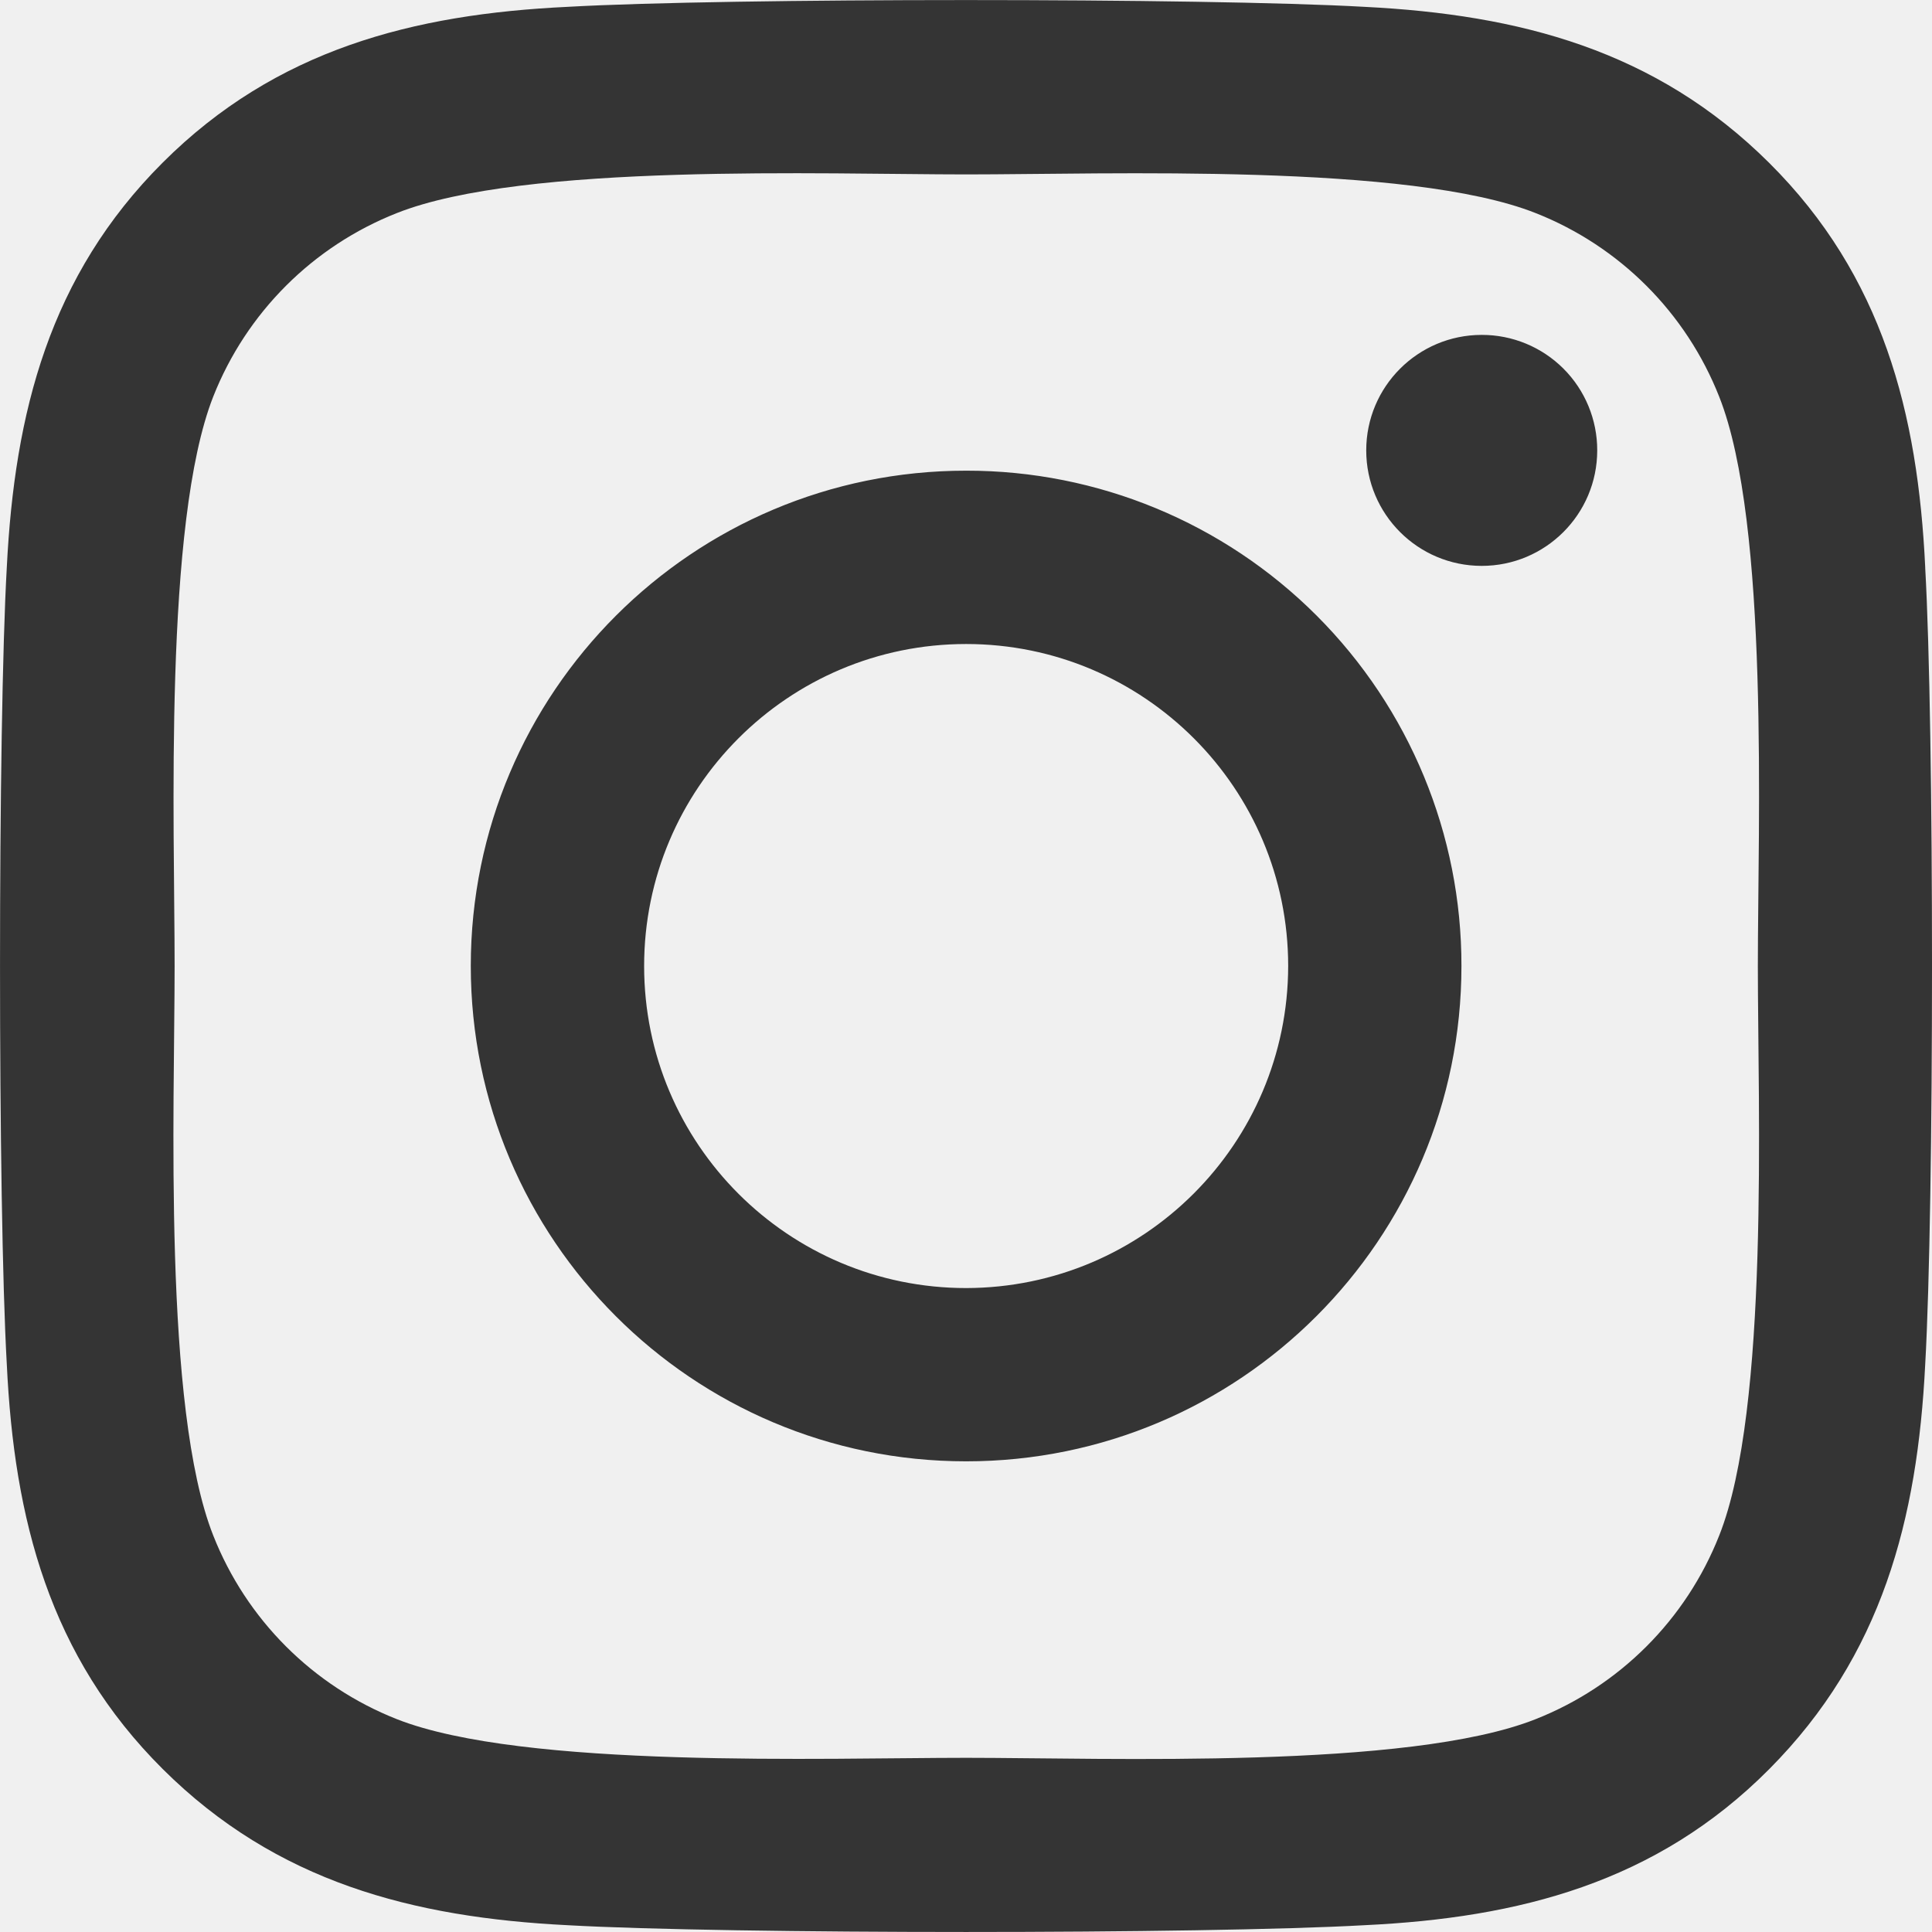
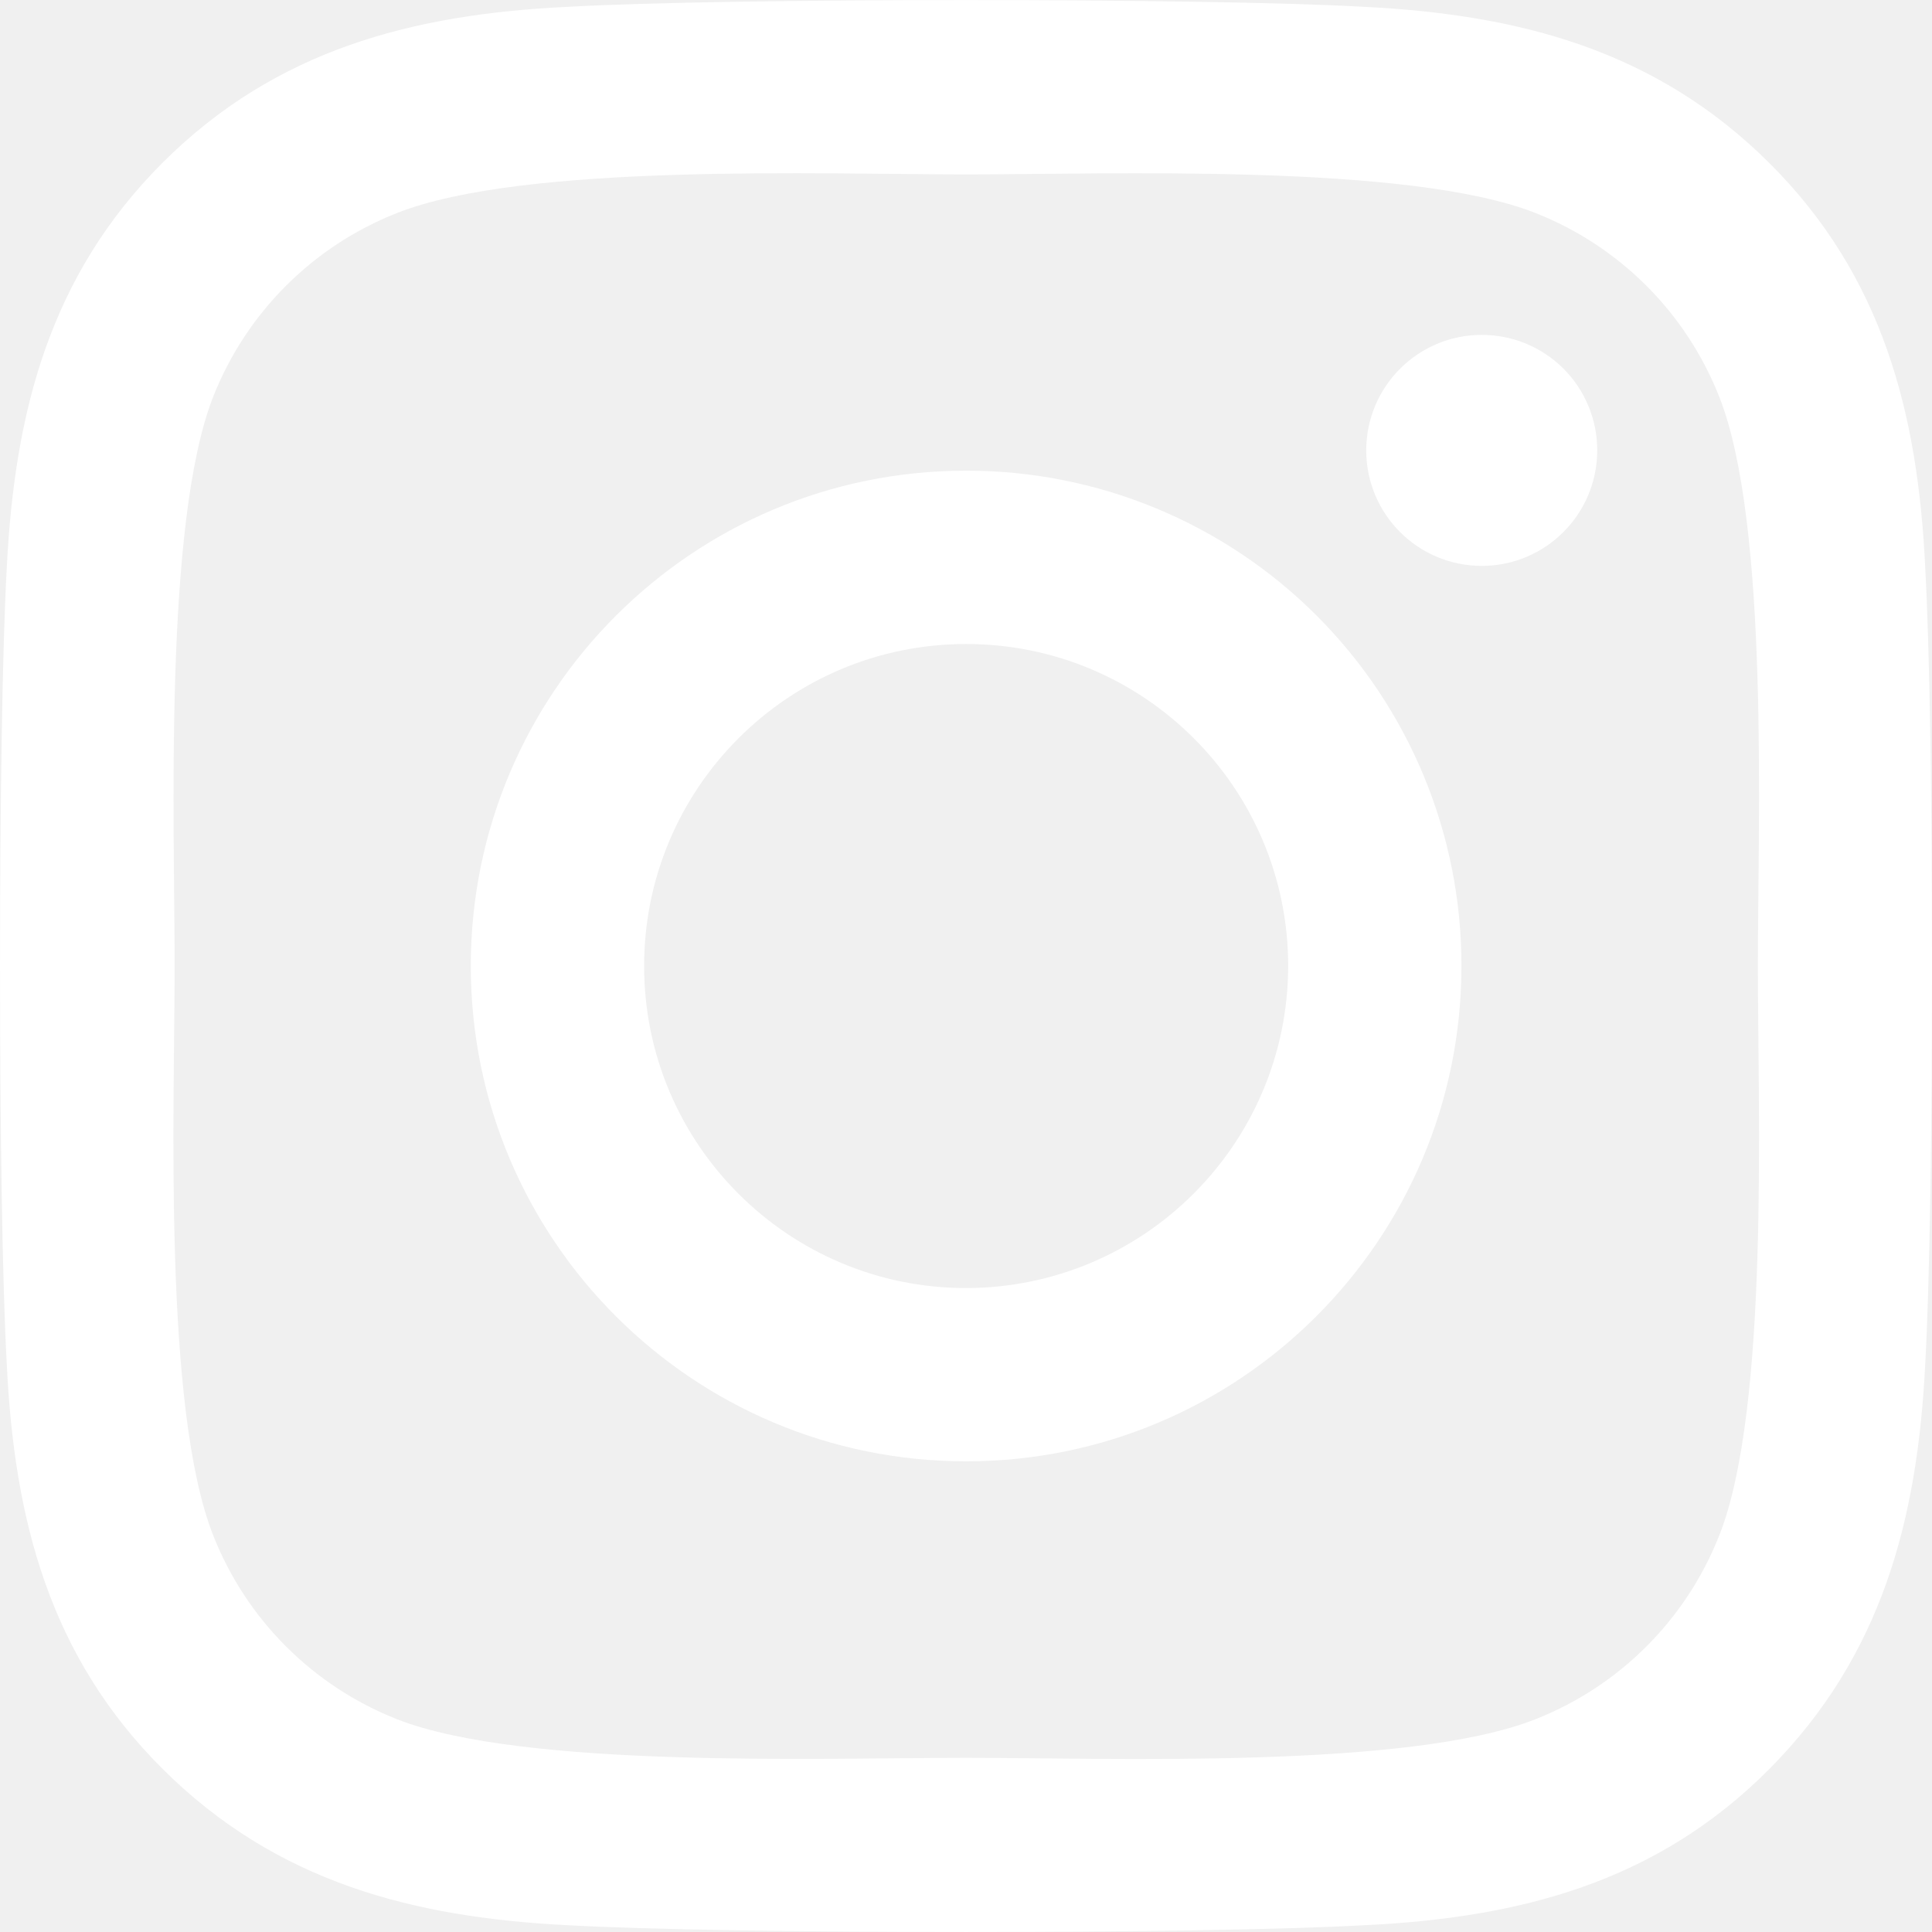
- <svg xmlns="http://www.w3.org/2000/svg" width="50" height="50" viewBox="0 0 50 50">
-   <path id="Icon_awesome-instagram" data-name="Icon awesome-instagram" d="M25,14.667A12.819,12.819,0,1,0,37.816,27.486,12.8,12.8,0,0,0,25,14.667Zm0,21.154a8.334,8.334,0,1,1,8.332-8.334A8.348,8.348,0,0,1,25,35.821ZM41.33,14.143a2.989,2.989,0,1,1-2.989-2.99A2.983,2.983,0,0,1,41.33,14.143Zm8.489,3.035c-.19-4.005-1.1-7.553-4.038-10.476s-6.47-3.838-10.474-4.039c-4.127-.234-16.5-.234-20.625,0-3.993.19-7.54,1.1-10.474,4.028S.371,13.161.17,17.166c-.234,4.128-.234,16.5,0,20.629.19,4.005,1.1,7.553,4.038,10.476s6.47,3.838,10.474,4.039c4.127.234,16.5.234,20.625,0,4-.19,7.552-1.1,10.474-4.039S49.618,41.8,49.818,37.8C50.053,33.667,50.053,21.305,49.818,17.177ZM44.487,42.225a8.437,8.437,0,0,1-4.752,4.753c-3.291,1.305-11.1,1-14.735,1s-11.456.29-14.735-1a8.437,8.437,0,0,1-4.752-4.753c-1.305-3.291-1-11.1-1-14.738s-.29-11.458,1-14.738A8.437,8.437,0,0,1,10.265,8c3.291-1.305,11.1-1,14.735-1S36.455,6.7,39.735,8a8.437,8.437,0,0,1,4.752,4.753c1.305,3.291,1,11.1,1,14.738S45.792,38.945,44.487,42.225Z" transform="translate(0.006 -2.486)" fill="#343434" />
+ <svg xmlns="http://www.w3.org/2000/svg" width="50" height="50" viewBox="0 0 50 50" fill="#ffffff">
+   <path id="Icon_awesome-instagram" data-name="Icon awesome-instagram" d="M25,14.667A12.819,12.819,0,1,0,37.816,27.486,12.8,12.8,0,0,0,25,14.667Zm0,21.154a8.334,8.334,0,1,1,8.332-8.334A8.348,8.348,0,0,1,25,35.821ZM41.33,14.143a2.989,2.989,0,1,1-2.989-2.99A2.983,2.983,0,0,1,41.33,14.143Zm8.489,3.035c-.19-4.005-1.1-7.553-4.038-10.476s-6.47-3.838-10.474-4.039c-4.127-.234-16.5-.234-20.625,0-3.993.19-7.54,1.1-10.474,4.028S.371,13.161.17,17.166c-.234,4.128-.234,16.5,0,20.629.19,4.005,1.1,7.553,4.038,10.476s6.47,3.838,10.474,4.039c4.127.234,16.5.234,20.625,0,4-.19,7.552-1.1,10.474-4.039S49.618,41.8,49.818,37.8C50.053,33.667,50.053,21.305,49.818,17.177ZM44.487,42.225a8.437,8.437,0,0,1-4.752,4.753c-3.291,1.305-11.1,1-14.735,1s-11.456.29-14.735-1a8.437,8.437,0,0,1-4.752-4.753c-1.305-3.291-1-11.1-1-14.738s-.29-11.458,1-14.738A8.437,8.437,0,0,1,10.265,8c3.291-1.305,11.1-1,14.735-1S36.455,6.7,39.735,8a8.437,8.437,0,0,1,4.752,4.753c1.305,3.291,1,11.1,1,14.738S45.792,38.945,44.487,42.225Z" transform="translate(0.006 -2.486)" fill="#ffffff" />
</svg>
